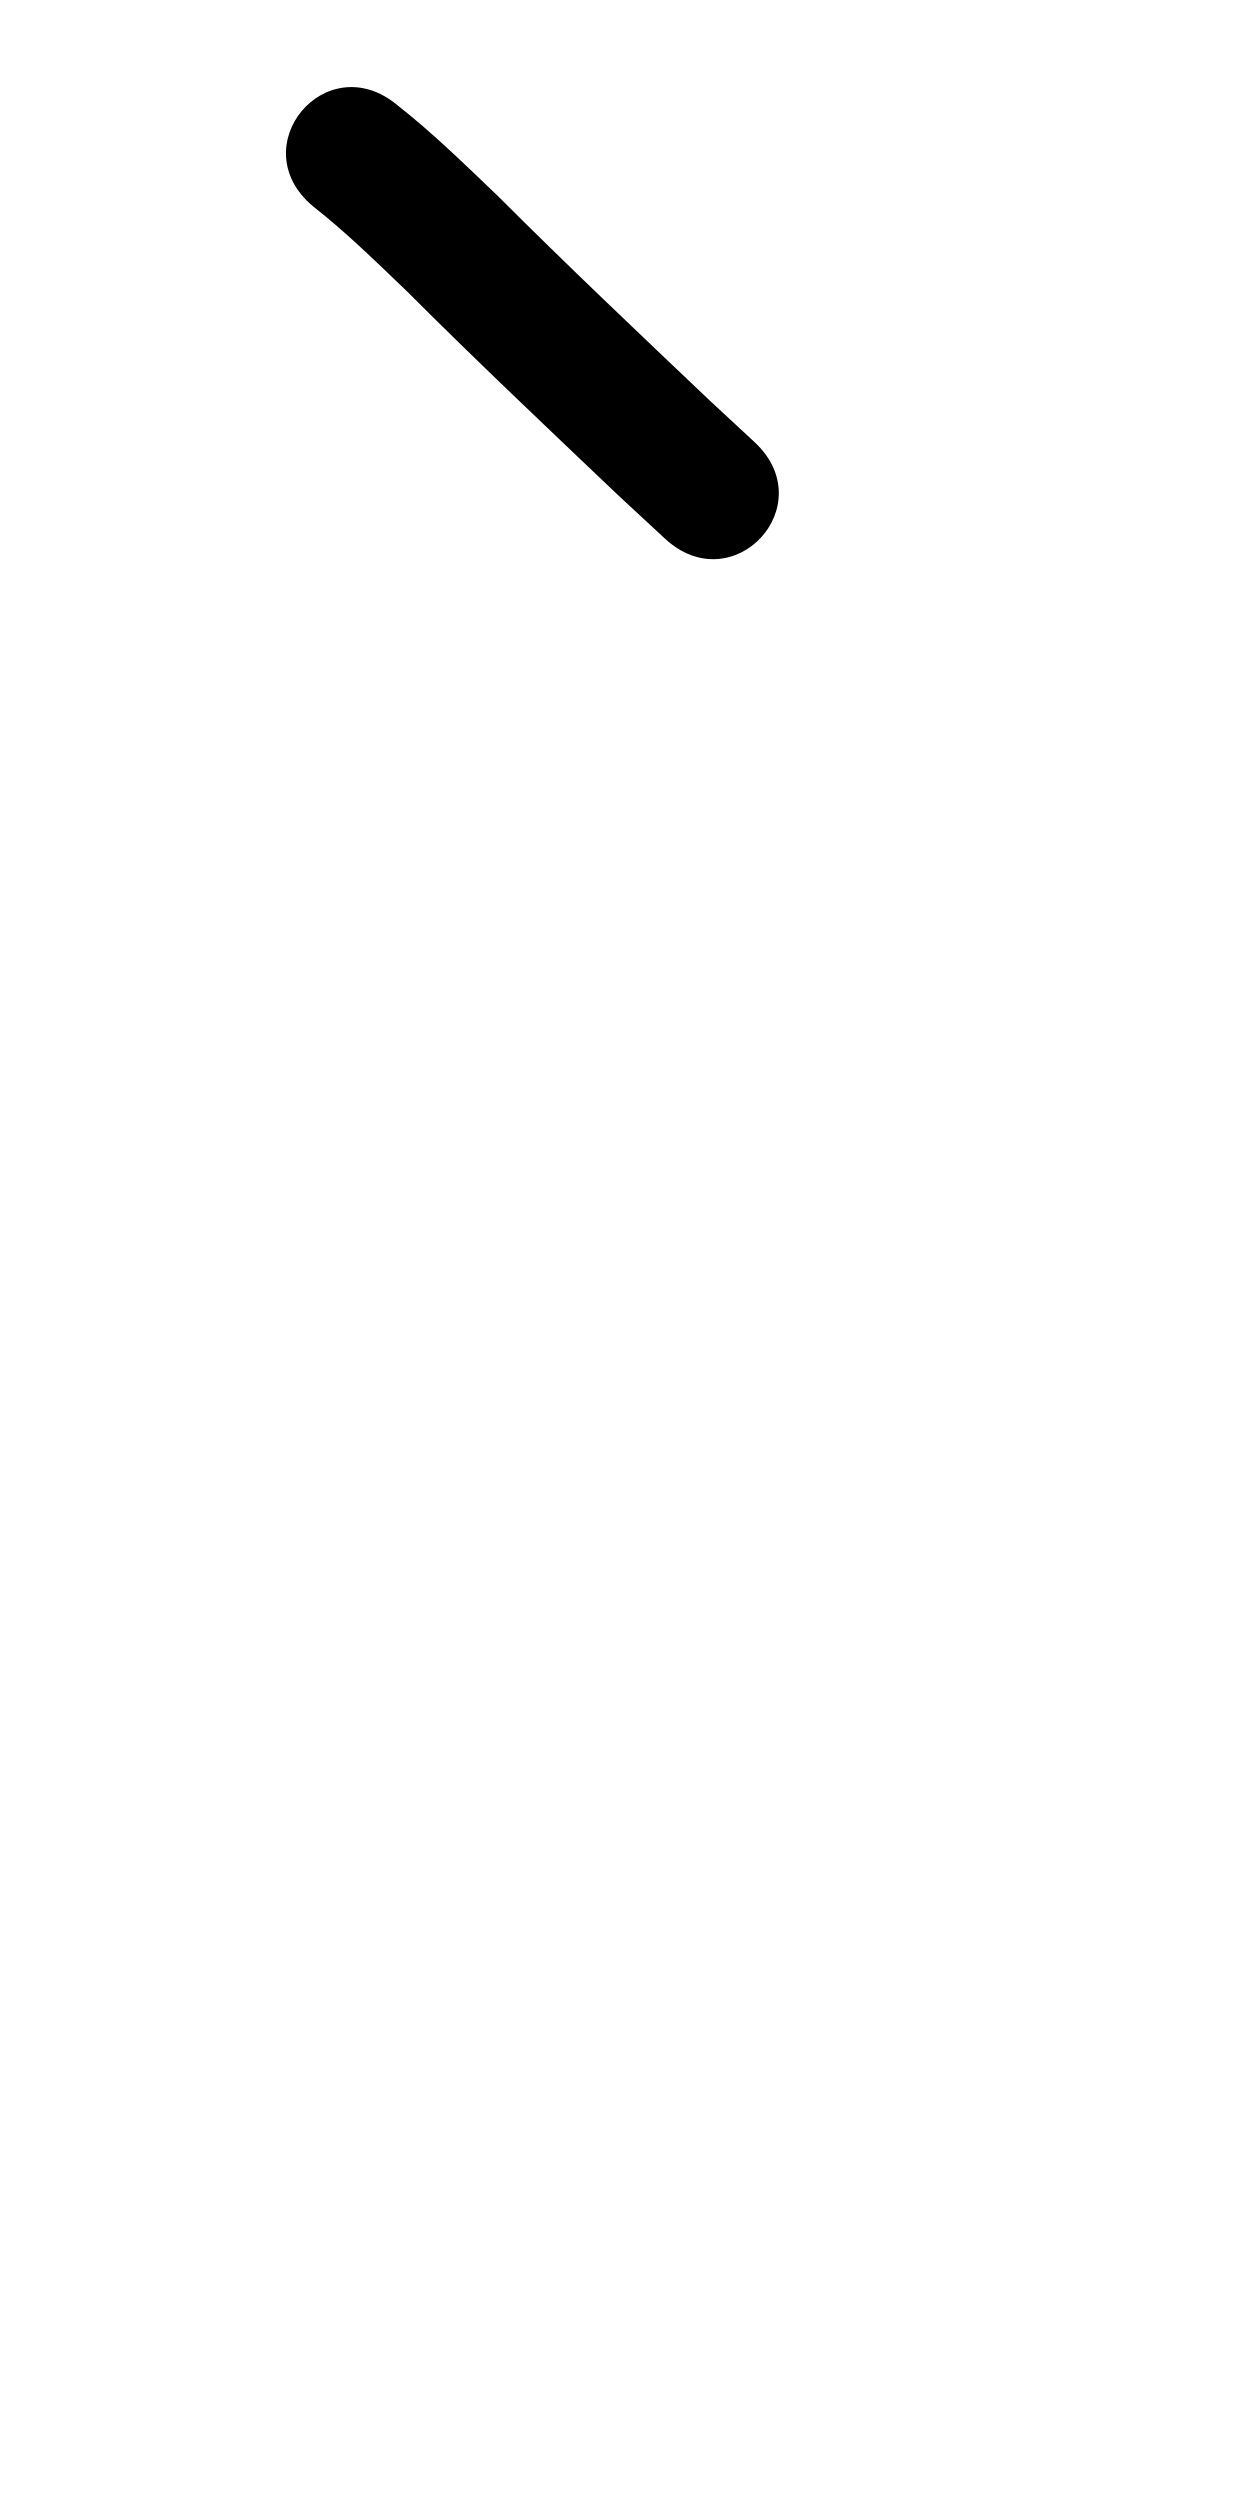
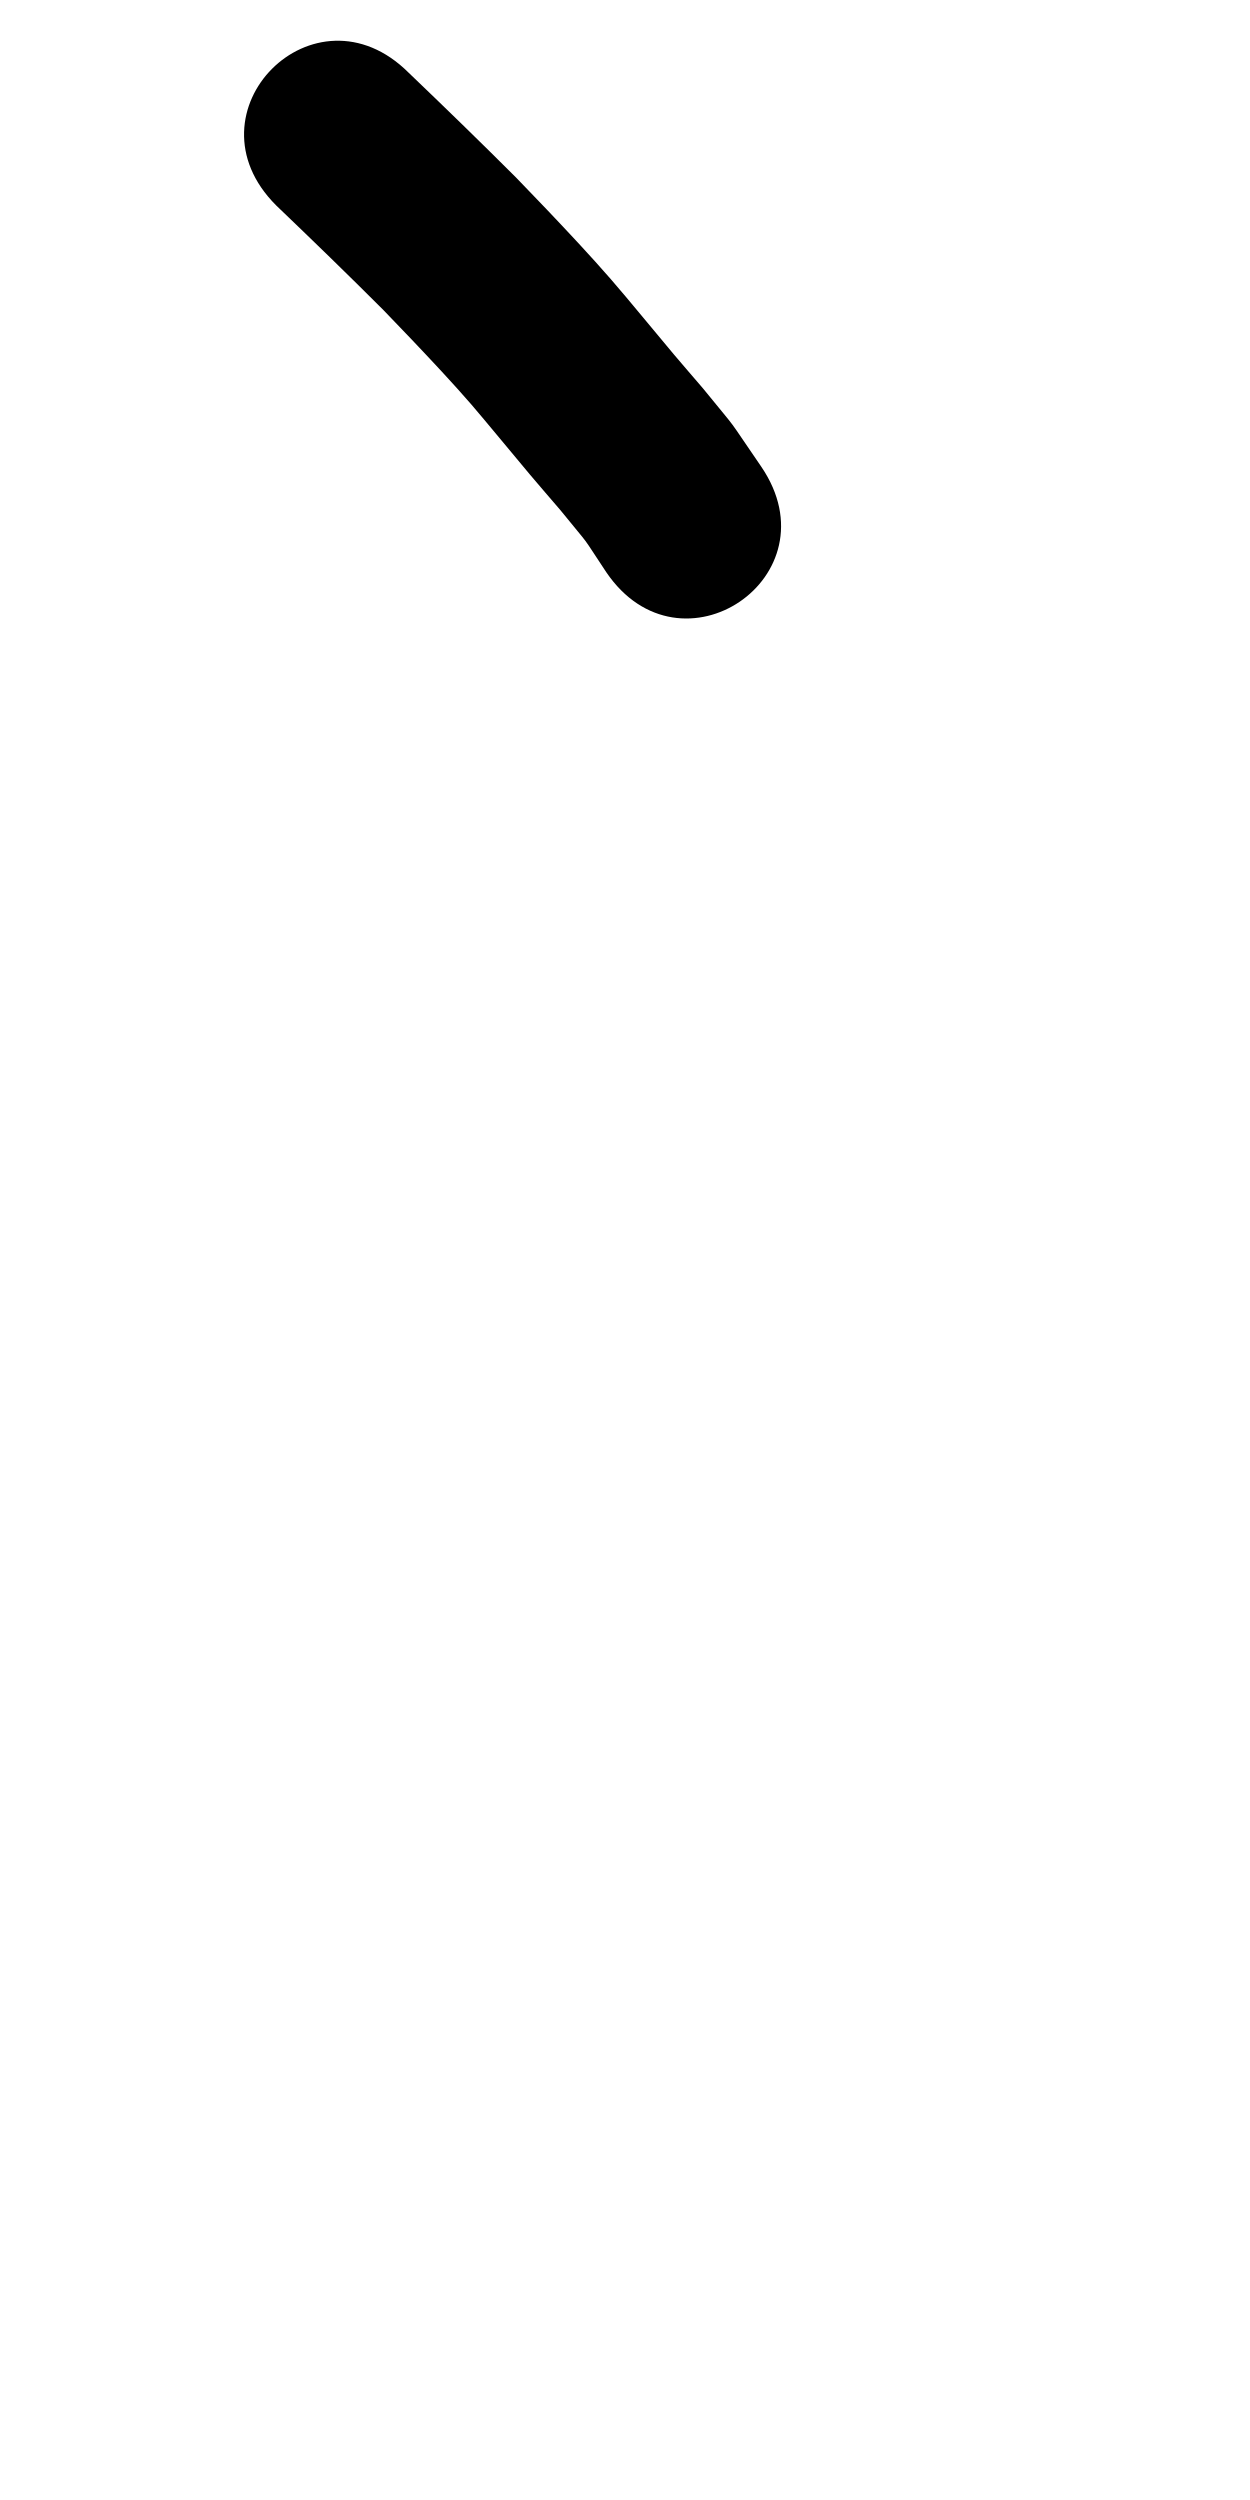
<svg xmlns="http://www.w3.org/2000/svg" width="500" height="1000">
-   <path d="m 125.288,82.588 c 13.27,10.409 25.289,22.262 37.458,33.906 27.769,27.785 56.312,54.781 84.781,81.845 6.135,5.69 12.269,11.38 18.404,17.07 27.316,25.331 63.139,-13.299 35.823,-38.63 v 0 C 295.778,171.238 289.802,165.697 283.826,160.156 255.397,133.13 226.899,106.17 199.167,78.427 186.114,65.939 173.183,53.268 158.971,42.078 130.326,18.261 96.643,58.771 125.288,82.588 Z" />
+   <path d="m 110.474,82.173 c 14.442,13.833 28.81,27.756 42.944,41.905 3.736,3.895 7.494,7.769 11.208,11.685 8.131,8.574 16.162,17.108 23.911,26.031 4.439,5.112 19.307,23.145 23.311,27.888 4.06,4.809 8.187,9.56 12.281,14.34 13.36,16.469 7.289,8.162 18.352,24.82 29.764,43.893 91.838,1.801 62.075,-42.092 v 0 c -15.372,-22.348 -7.49,-11.883 -23.472,-31.525 -3.865,-4.509 -7.764,-8.989 -11.595,-13.527 -7.195,-8.523 -17.863,-21.643 -25.174,-30.041 -8.178,-9.394 -17.013,-18.806 -25.587,-27.835 C 214.663,79.54 210.547,75.308 206.457,71.051 192.29,56.892 177.919,42.926 163.448,29.08 125.906,-8.378 72.932,44.715 110.474,82.173 Z" />
</svg>
